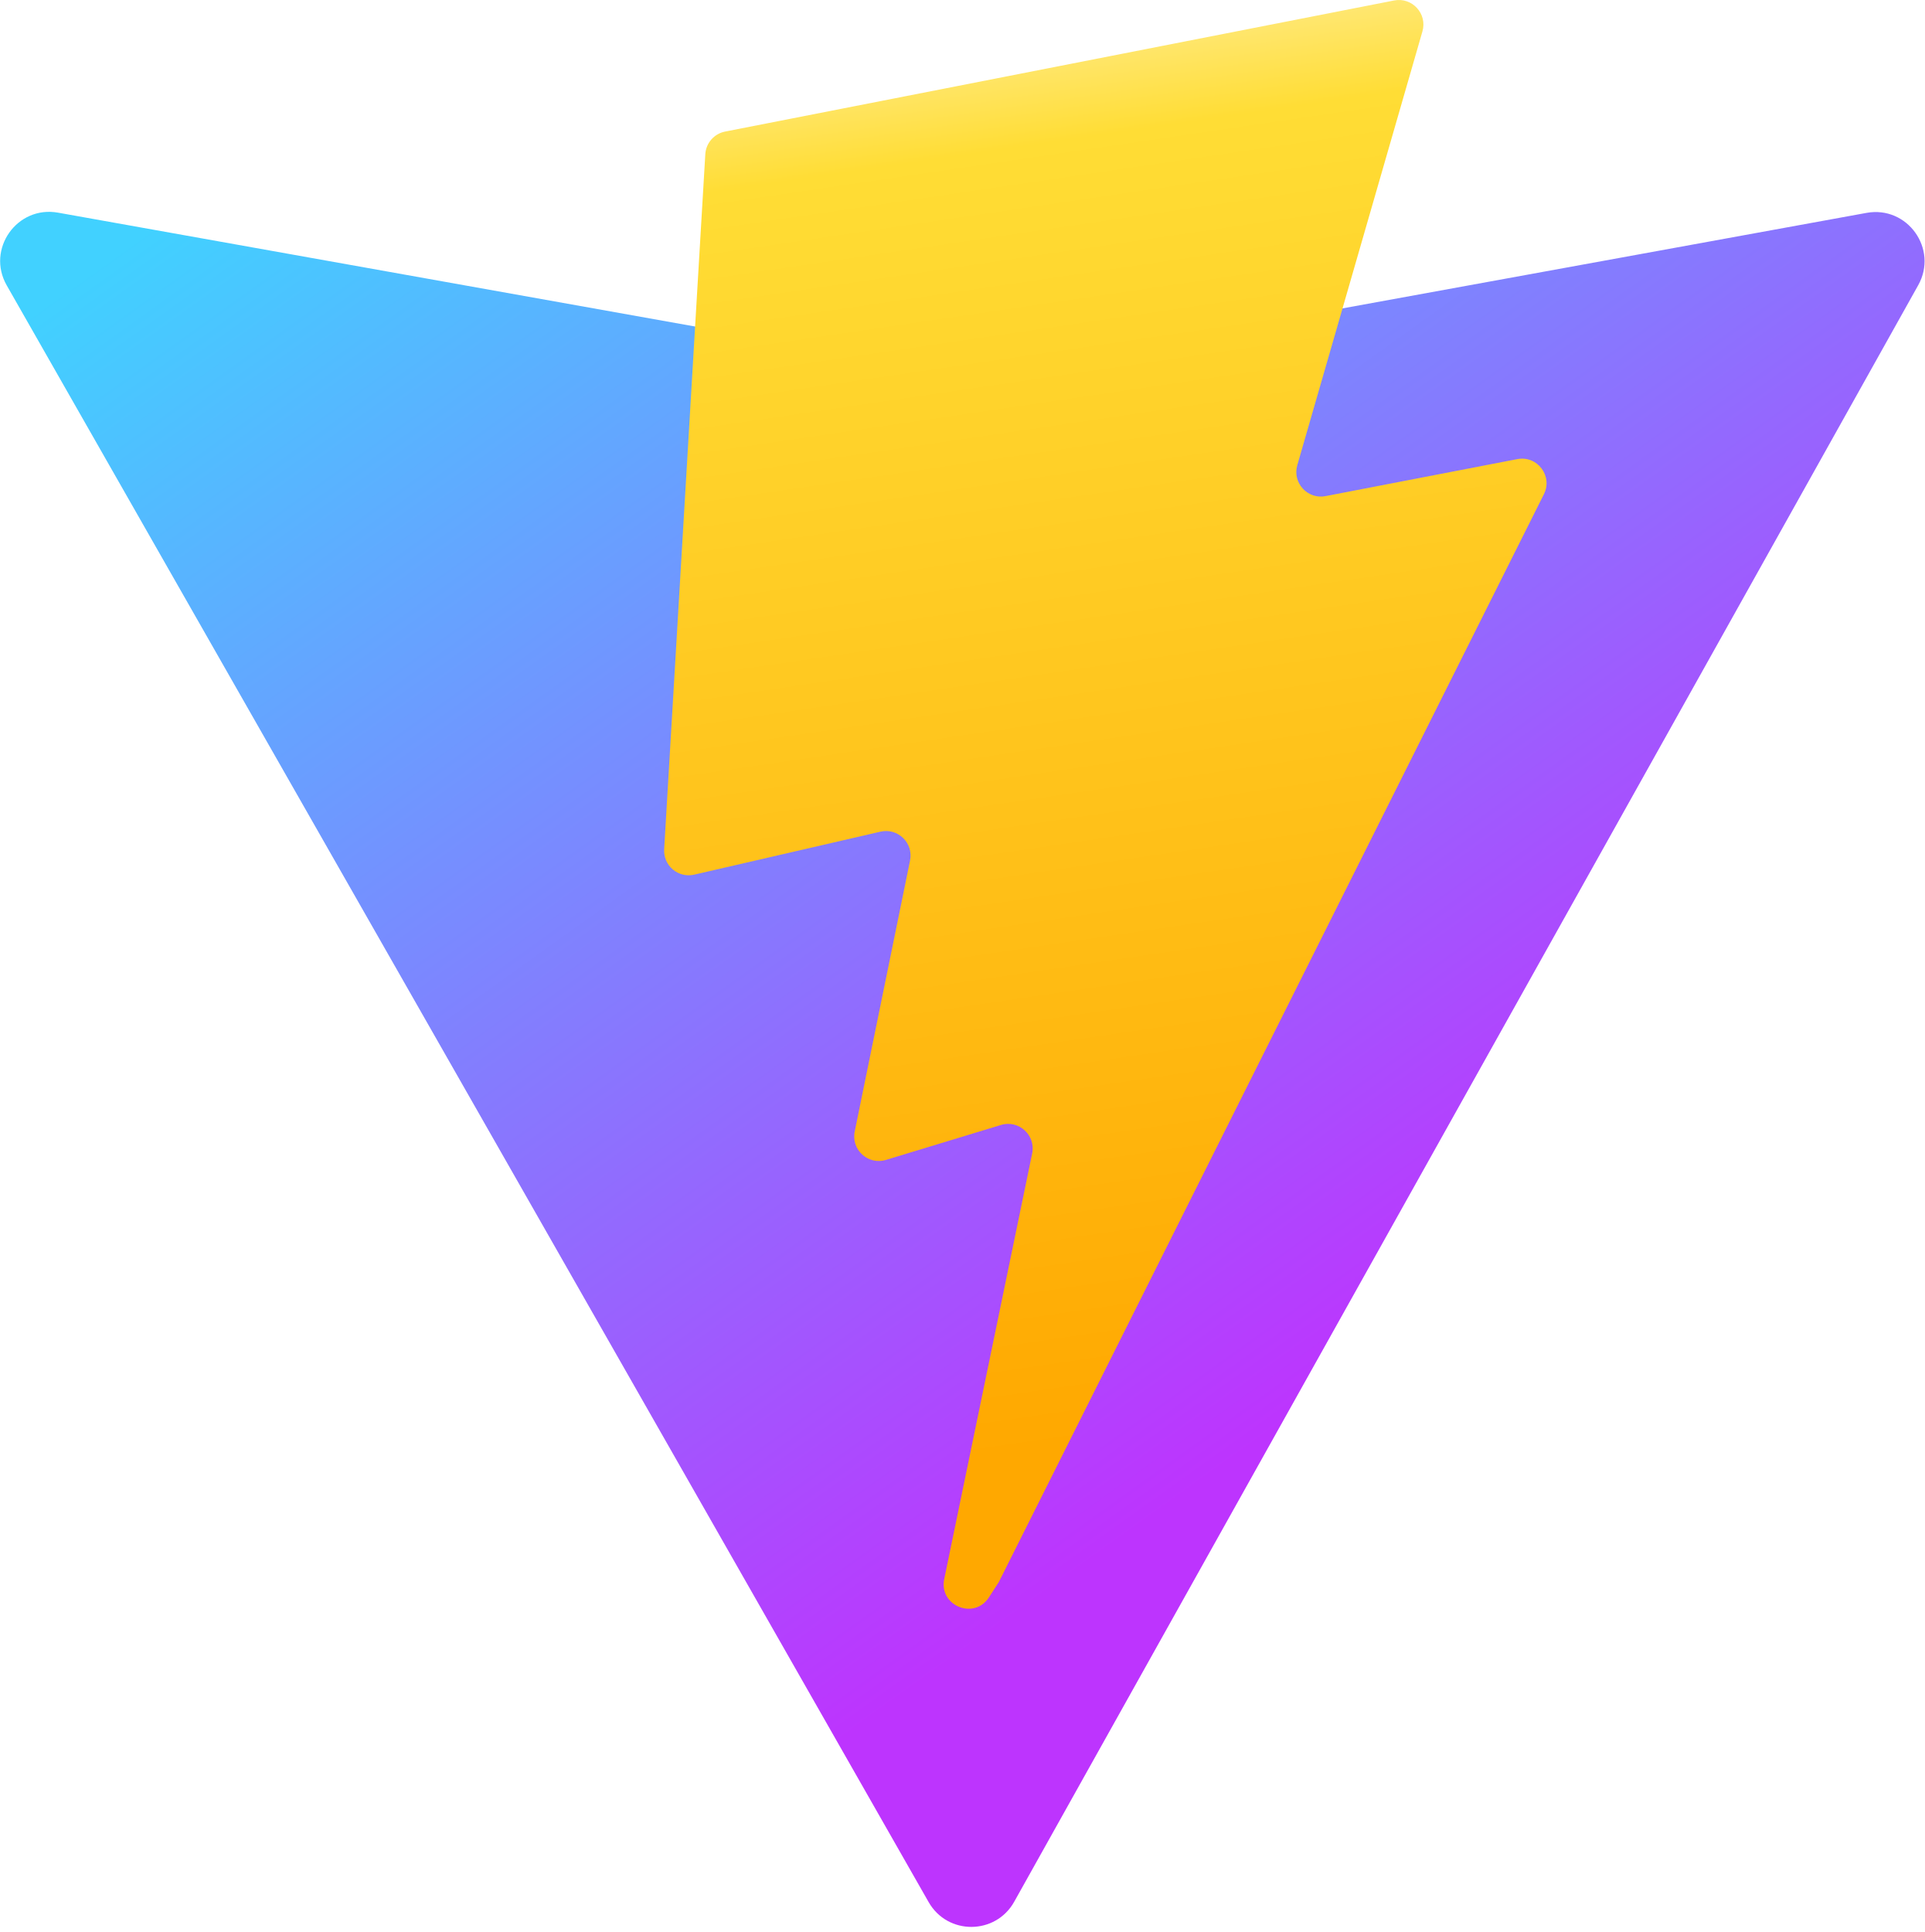
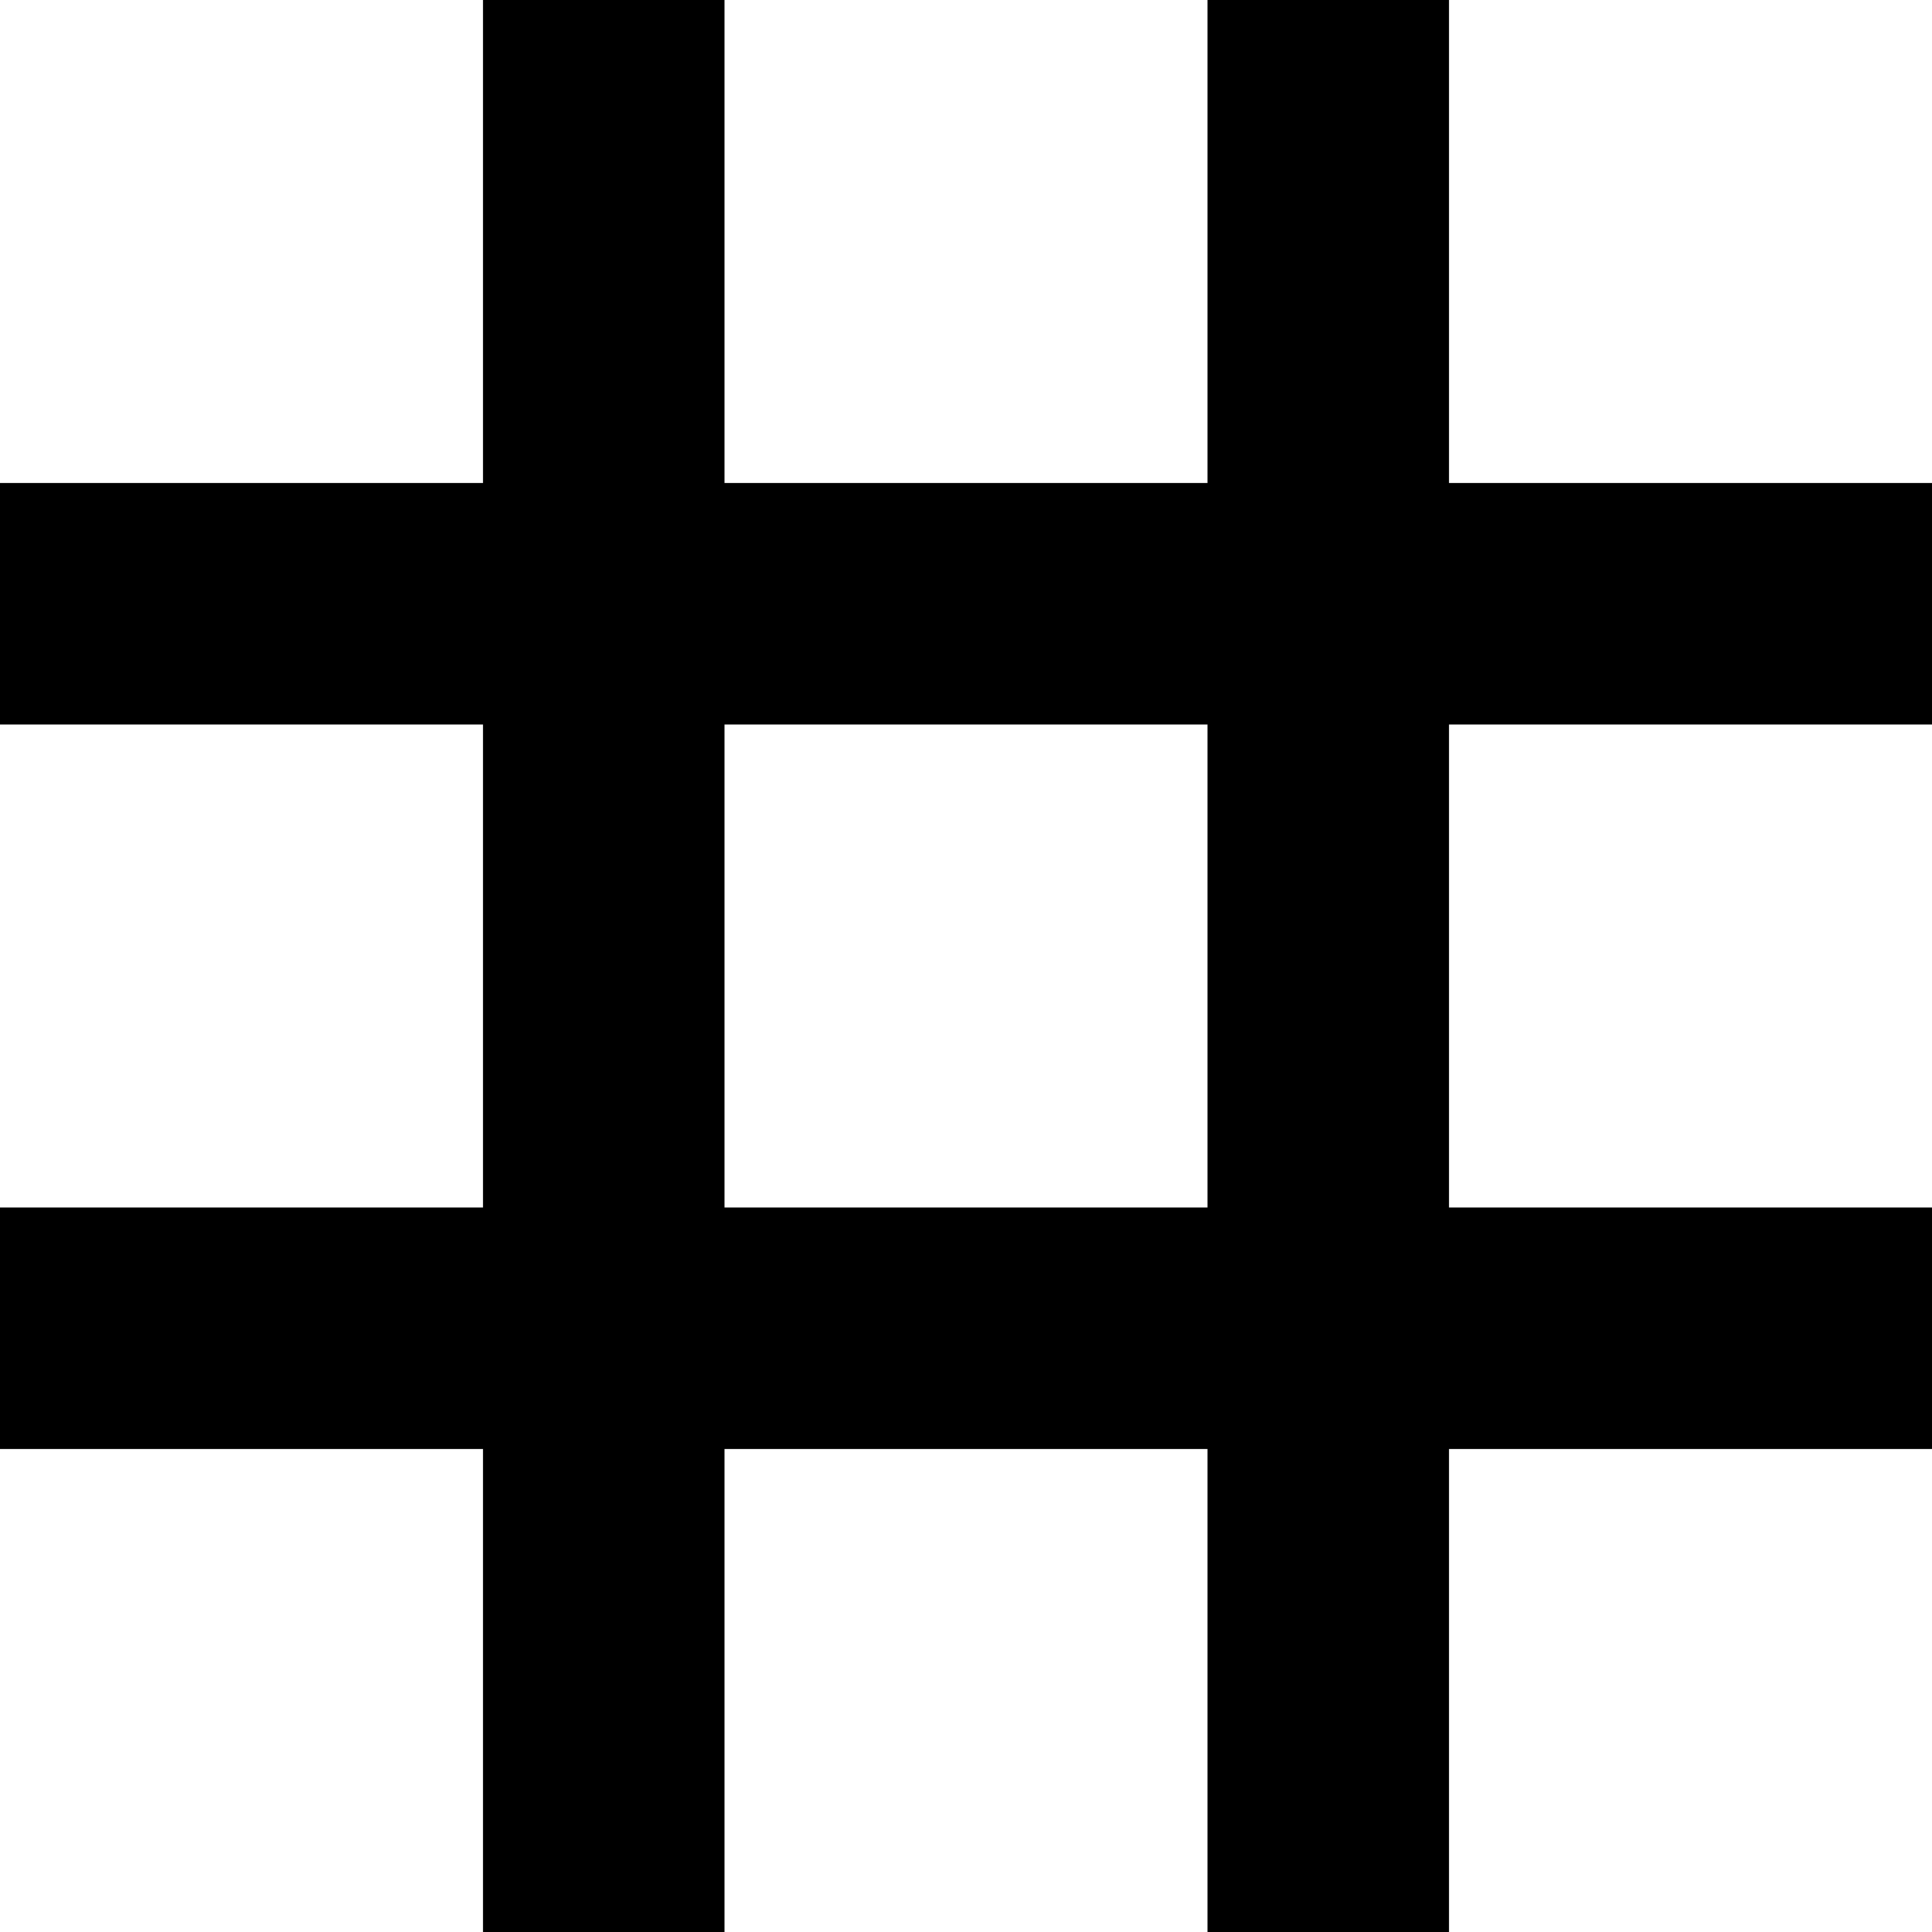
- <svg xmlns="http://www.w3.org/2000/svg" aria-hidden="true" role="img" class="iconify iconify--logos" width="31.88" height="32" preserveAspectRatio="xMidYMid meet" viewBox="0 0 256 257">
+ <svg xmlns="http://www.w3.org/2000/svg" width="800px" height="800px" viewBox="0 0 16 16" version="1.1">
  <defs>
-     <linearGradient id="IconifyId1813088fe1fbc01fb466" x1="-.828%" x2="57.636%" y1="7.652%" y2="78.411%">
-       <stop offset="0%" stop-color="#41D1FF" />
-       <stop offset="100%" stop-color="#BD34FE" />
-     </linearGradient>
-     <linearGradient id="IconifyId1813088fe1fbc01fb467" x1="43.376%" x2="50.316%" y1="2.242%" y2="89.03%">
-       <stop offset="0%" stop-color="#FFEA83" />
-       <stop offset="8.333%" stop-color="#FFDD35" />
-       <stop offset="100%" stop-color="#FFA800" />
-     </linearGradient>
-   </defs>
-   <path fill="url(#IconifyId1813088fe1fbc01fb466)" d="M255.153 37.938L134.897 252.976c-2.483 4.44-8.862 4.466-11.382.048L.875 37.958c-2.746-4.814 1.371-10.646 6.827-9.67l120.385 21.517a6.537 6.537 0 0 0 2.322-.004l117.867-21.483c5.438-.991 9.574 4.796 6.877 9.62Z" />
-   <path fill="url(#IconifyId1813088fe1fbc01fb467)" d="M185.432.063L96.44 17.501a3.268 3.268 0 0 0-2.634 3.014l-5.474 92.456a3.268 3.268 0 0 0 3.997 3.378l24.777-5.718c2.318-.535 4.413 1.507 3.936 3.838l-7.361 36.047c-.495 2.426 1.782 4.5 4.151 3.78l15.304-4.649c2.372-.72 4.652 1.36 4.15 3.788l-11.698 56.621c-.732 3.542 3.979 5.473 5.943 2.437l1.313-2.028l72.516-144.72c1.215-2.423-.88-5.186-3.54-4.672l-25.505 4.922c-2.396.462-4.435-1.77-3.759-4.114l16.646-57.705c.677-2.35-1.37-4.583-3.769-4.113Z" />
+ 
+ </defs>
+   <g id="Page-1" stroke="none" stroke-width="1" fill="none" fill-rule="evenodd">
+     <g id="Dribbble-Light-Preview" transform="translate(-382, -7721)" fill="#000000">
+       <g id="icons" transform="translate(56, 160)">
+         <path d="M332,7571 L336,7571 L336,7567 L332,7567 L332,7571 Z M342,7567 L342,7565 L338,7565 L338,7561 L336,7561 L336,7565 L332,7565 L332,7561 L330,7561 L330,7565 L326,7565 L326,7567 L330,7567 L330,7571 L326,7571 L326,7573 L330,7573 L330,7577 L332,7577 L332,7573 L336,7573 L336,7577 L338,7577 L338,7573 L342,7573 L342,7571 L338,7571 L338,7567 L342,7567 Z" id="number_sign-[#110]">
+ 
+ </path>
+       </g>
+     </g>
+   </g>
</svg>
